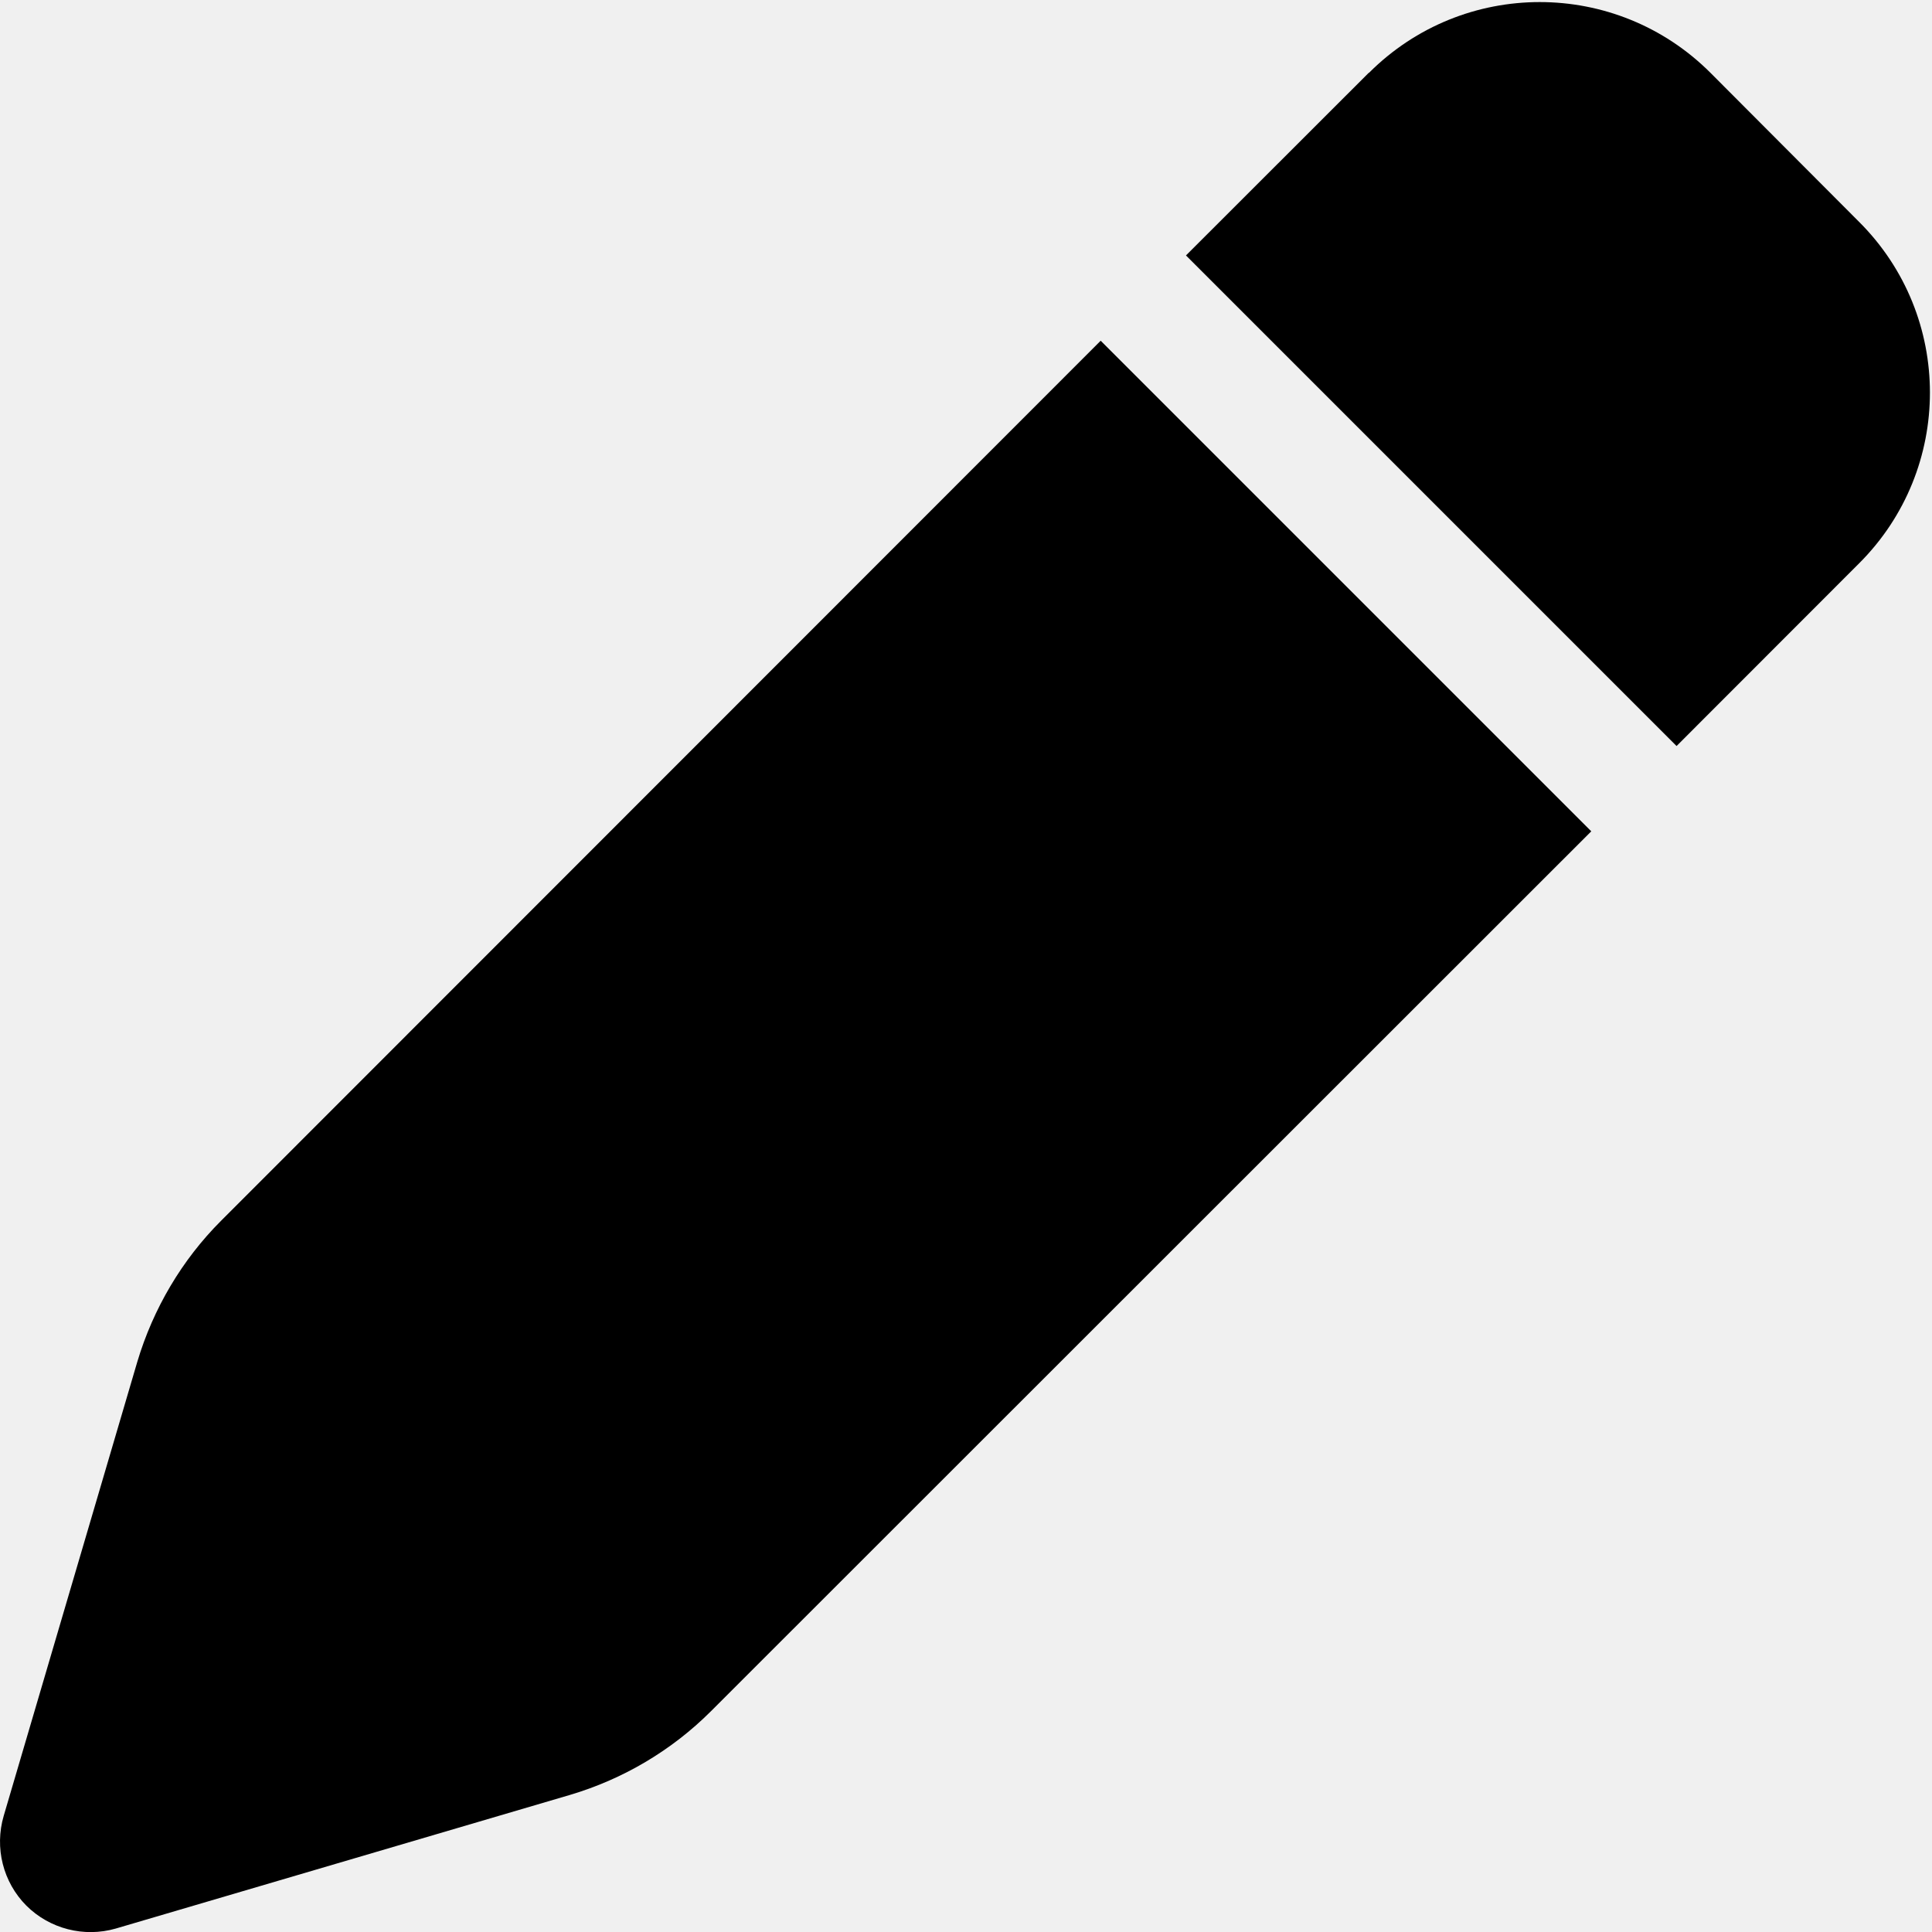
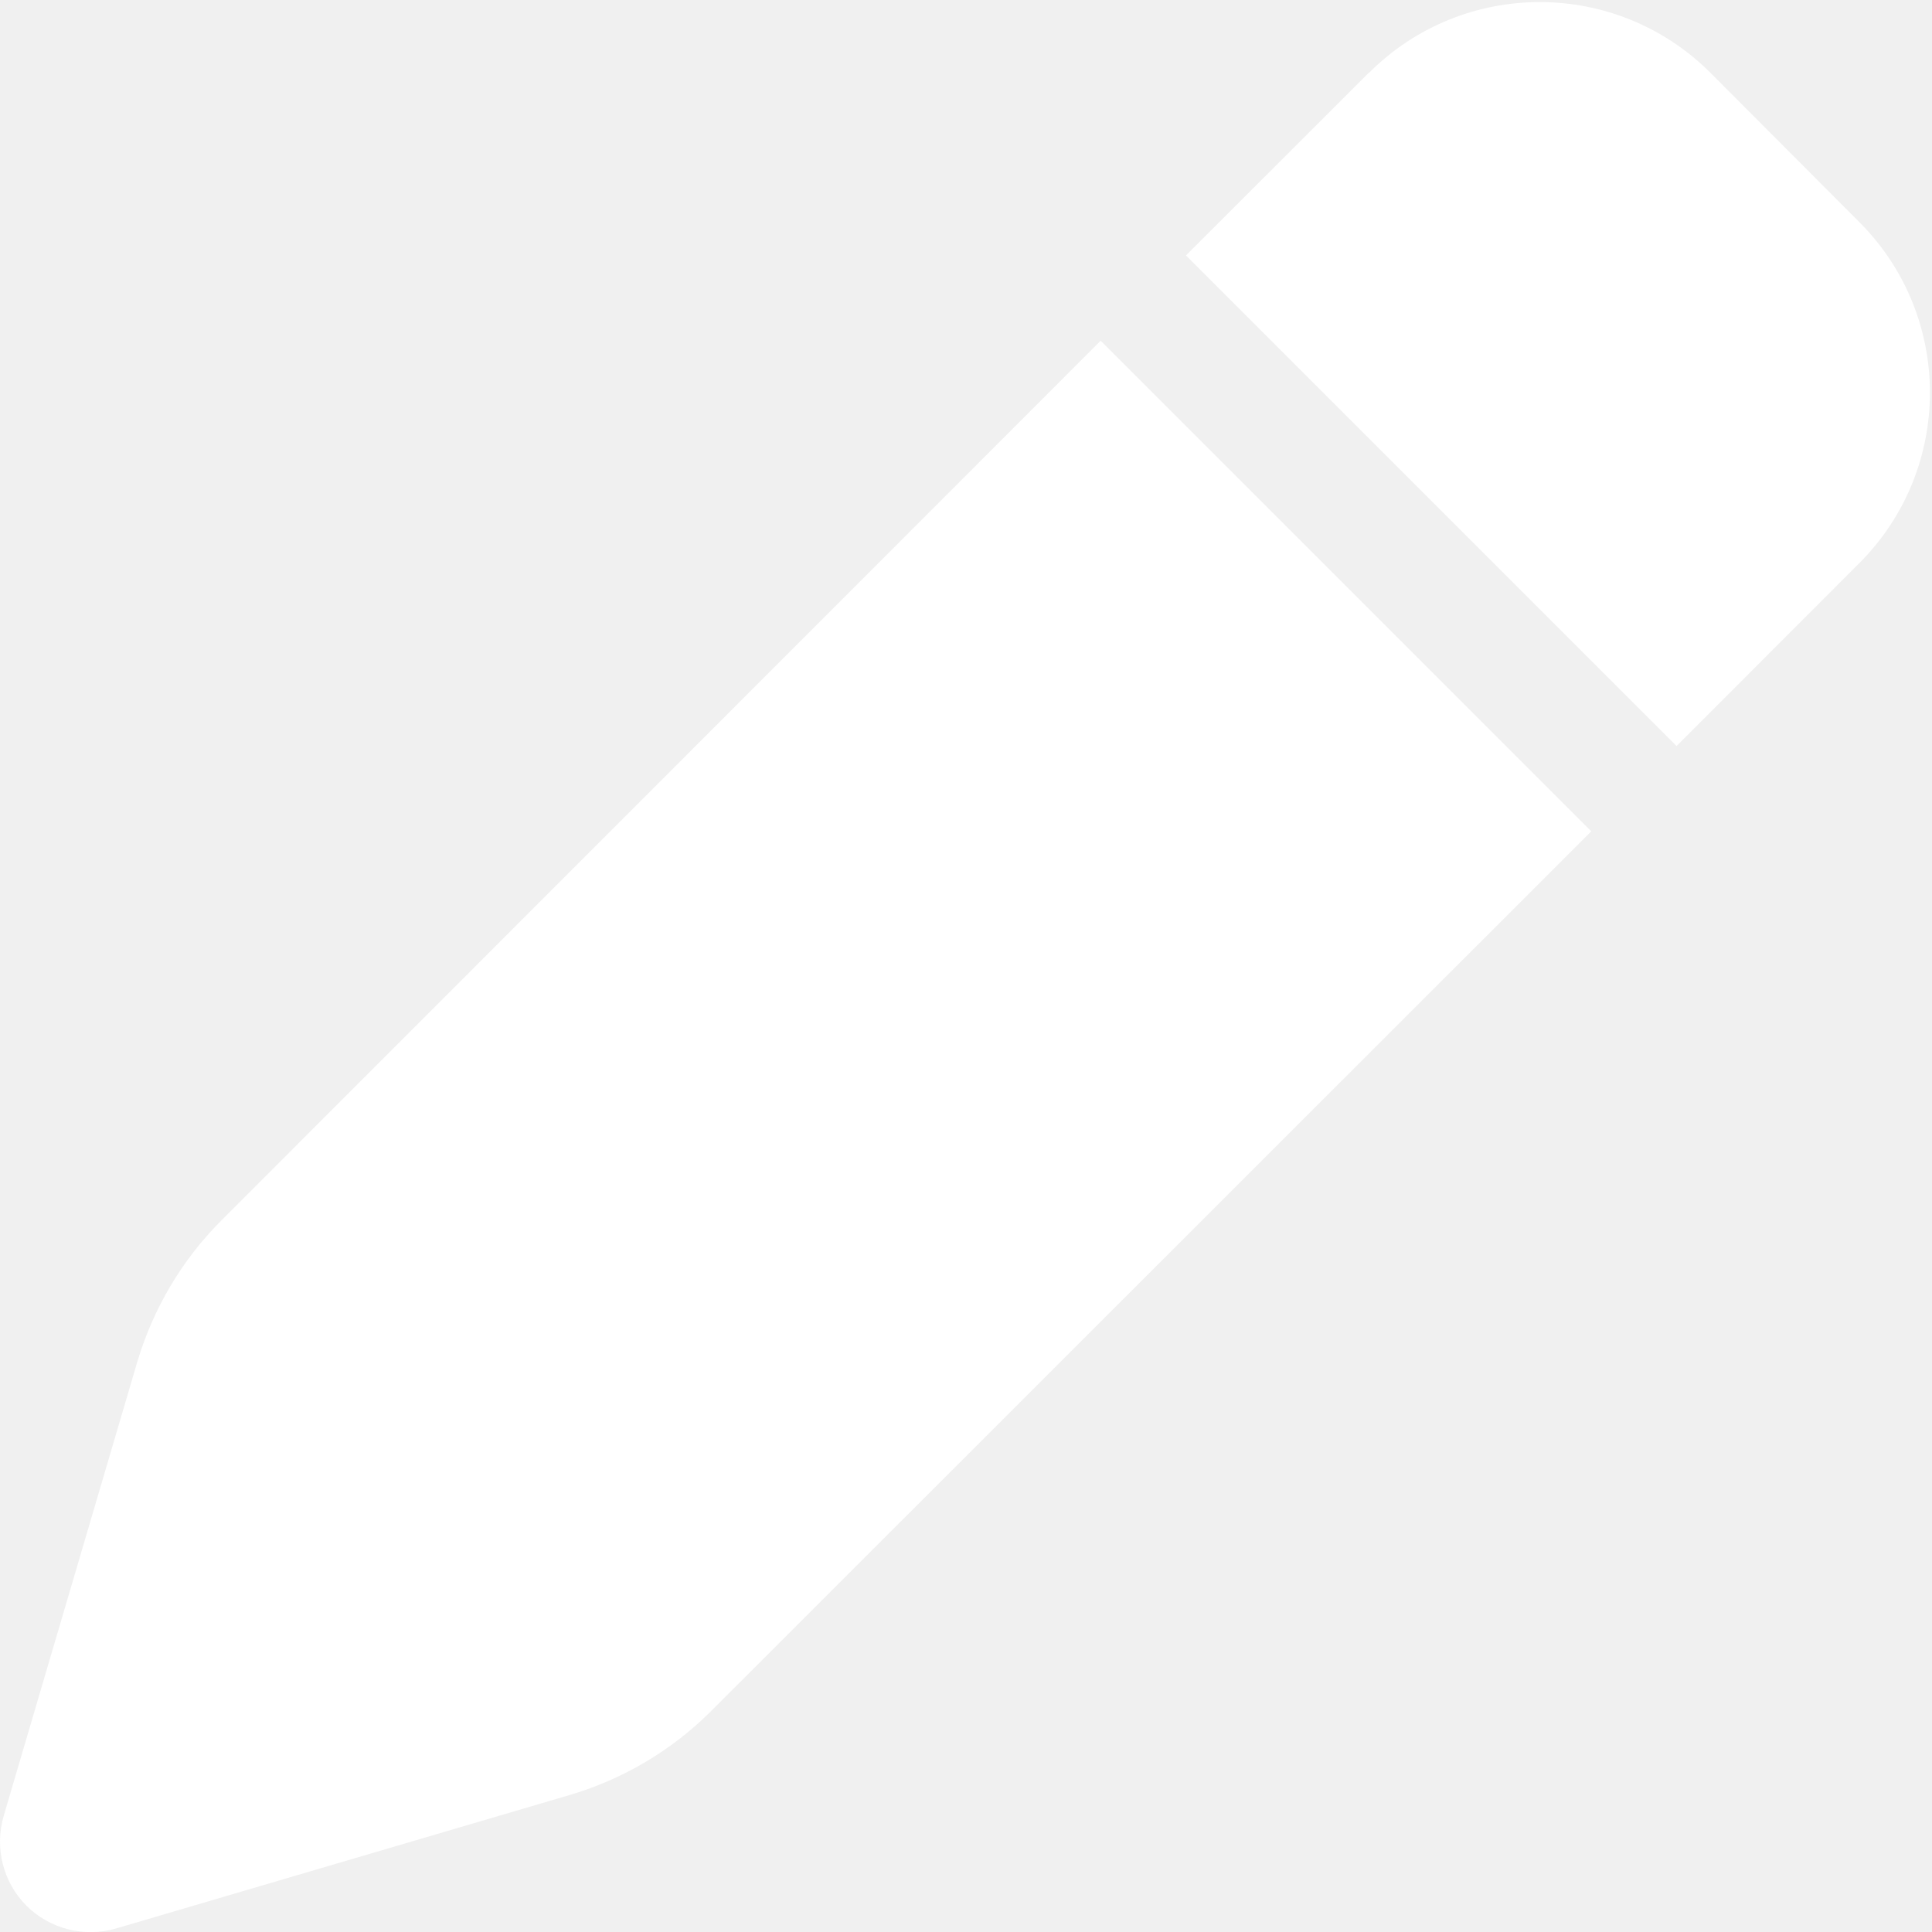
<svg xmlns="http://www.w3.org/2000/svg" width="14" height="14" viewBox="0 0 14 14" fill="none">
  <g clip-path="url(#clip0_14_136)">
-     <path d="M9.918 0.528L8.594 1.851L12.149 5.406L13.472 4.082C14.156 3.399 14.156 2.291 13.472 1.608L12.395 0.528C11.711 -0.156 10.604 -0.156 9.92 0.528H9.918ZM7.976 2.469L1.602 8.846C1.318 9.13 1.11 9.483 0.995 9.868L0.027 13.158C-0.041 13.39 0.022 13.639 0.191 13.809C0.361 13.978 0.61 14.041 0.839 13.975L4.129 13.007C4.514 12.893 4.867 12.685 5.152 12.4L11.531 6.024L7.976 2.469Z" fill="black" />
+     <path d="M9.918 0.528L8.594 1.851L12.149 5.406L13.472 4.082C14.156 3.399 14.156 2.291 13.472 1.608L12.395 0.528C11.711 -0.156 10.604 -0.156 9.92 0.528H9.918ZM7.976 2.469L1.602 8.846C1.318 9.13 1.11 9.483 0.995 9.868L0.027 13.158C-0.041 13.39 0.022 13.639 0.191 13.809C0.361 13.978 0.61 14.041 0.839 13.975L4.129 13.007C4.514 12.893 4.867 12.685 5.152 12.4L11.531 6.024L7.976 2.469Z" fill="white" />
  </g>
  <defs>
    <clipPath id="clip0_14_136">
      <rect width="14" height="14" fill="white" />
    </clipPath>
  </defs>
</svg>
